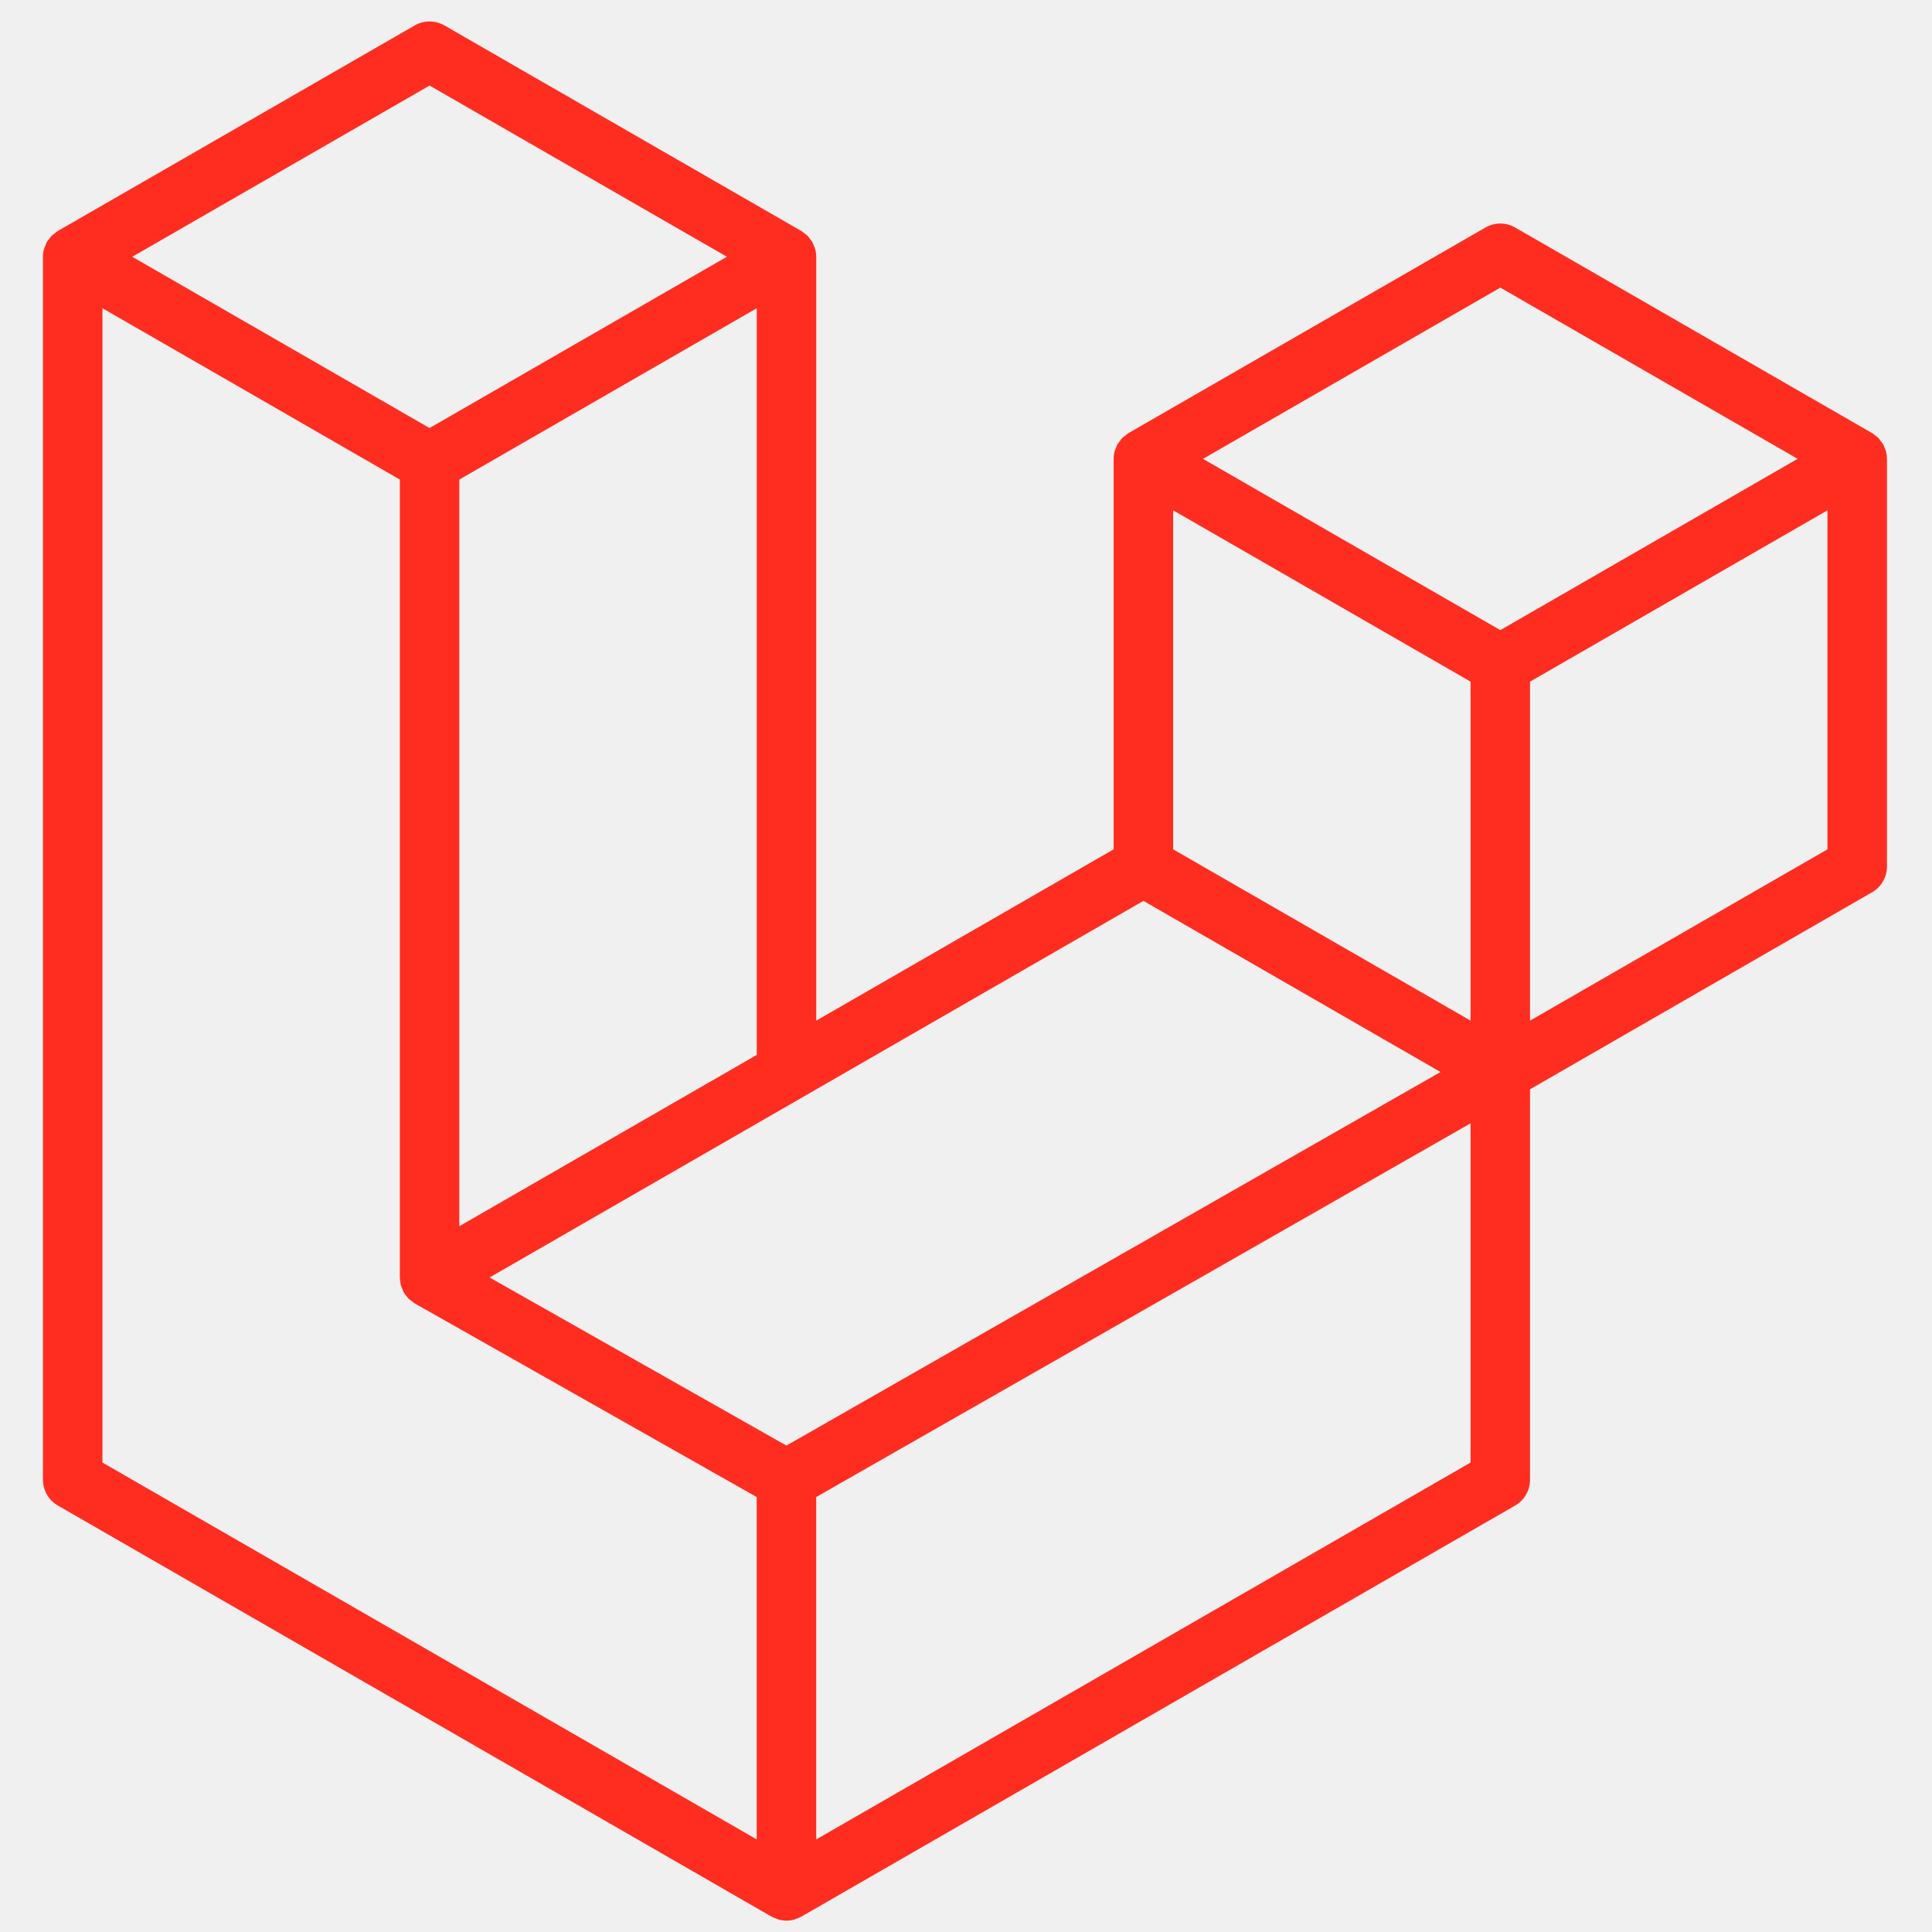
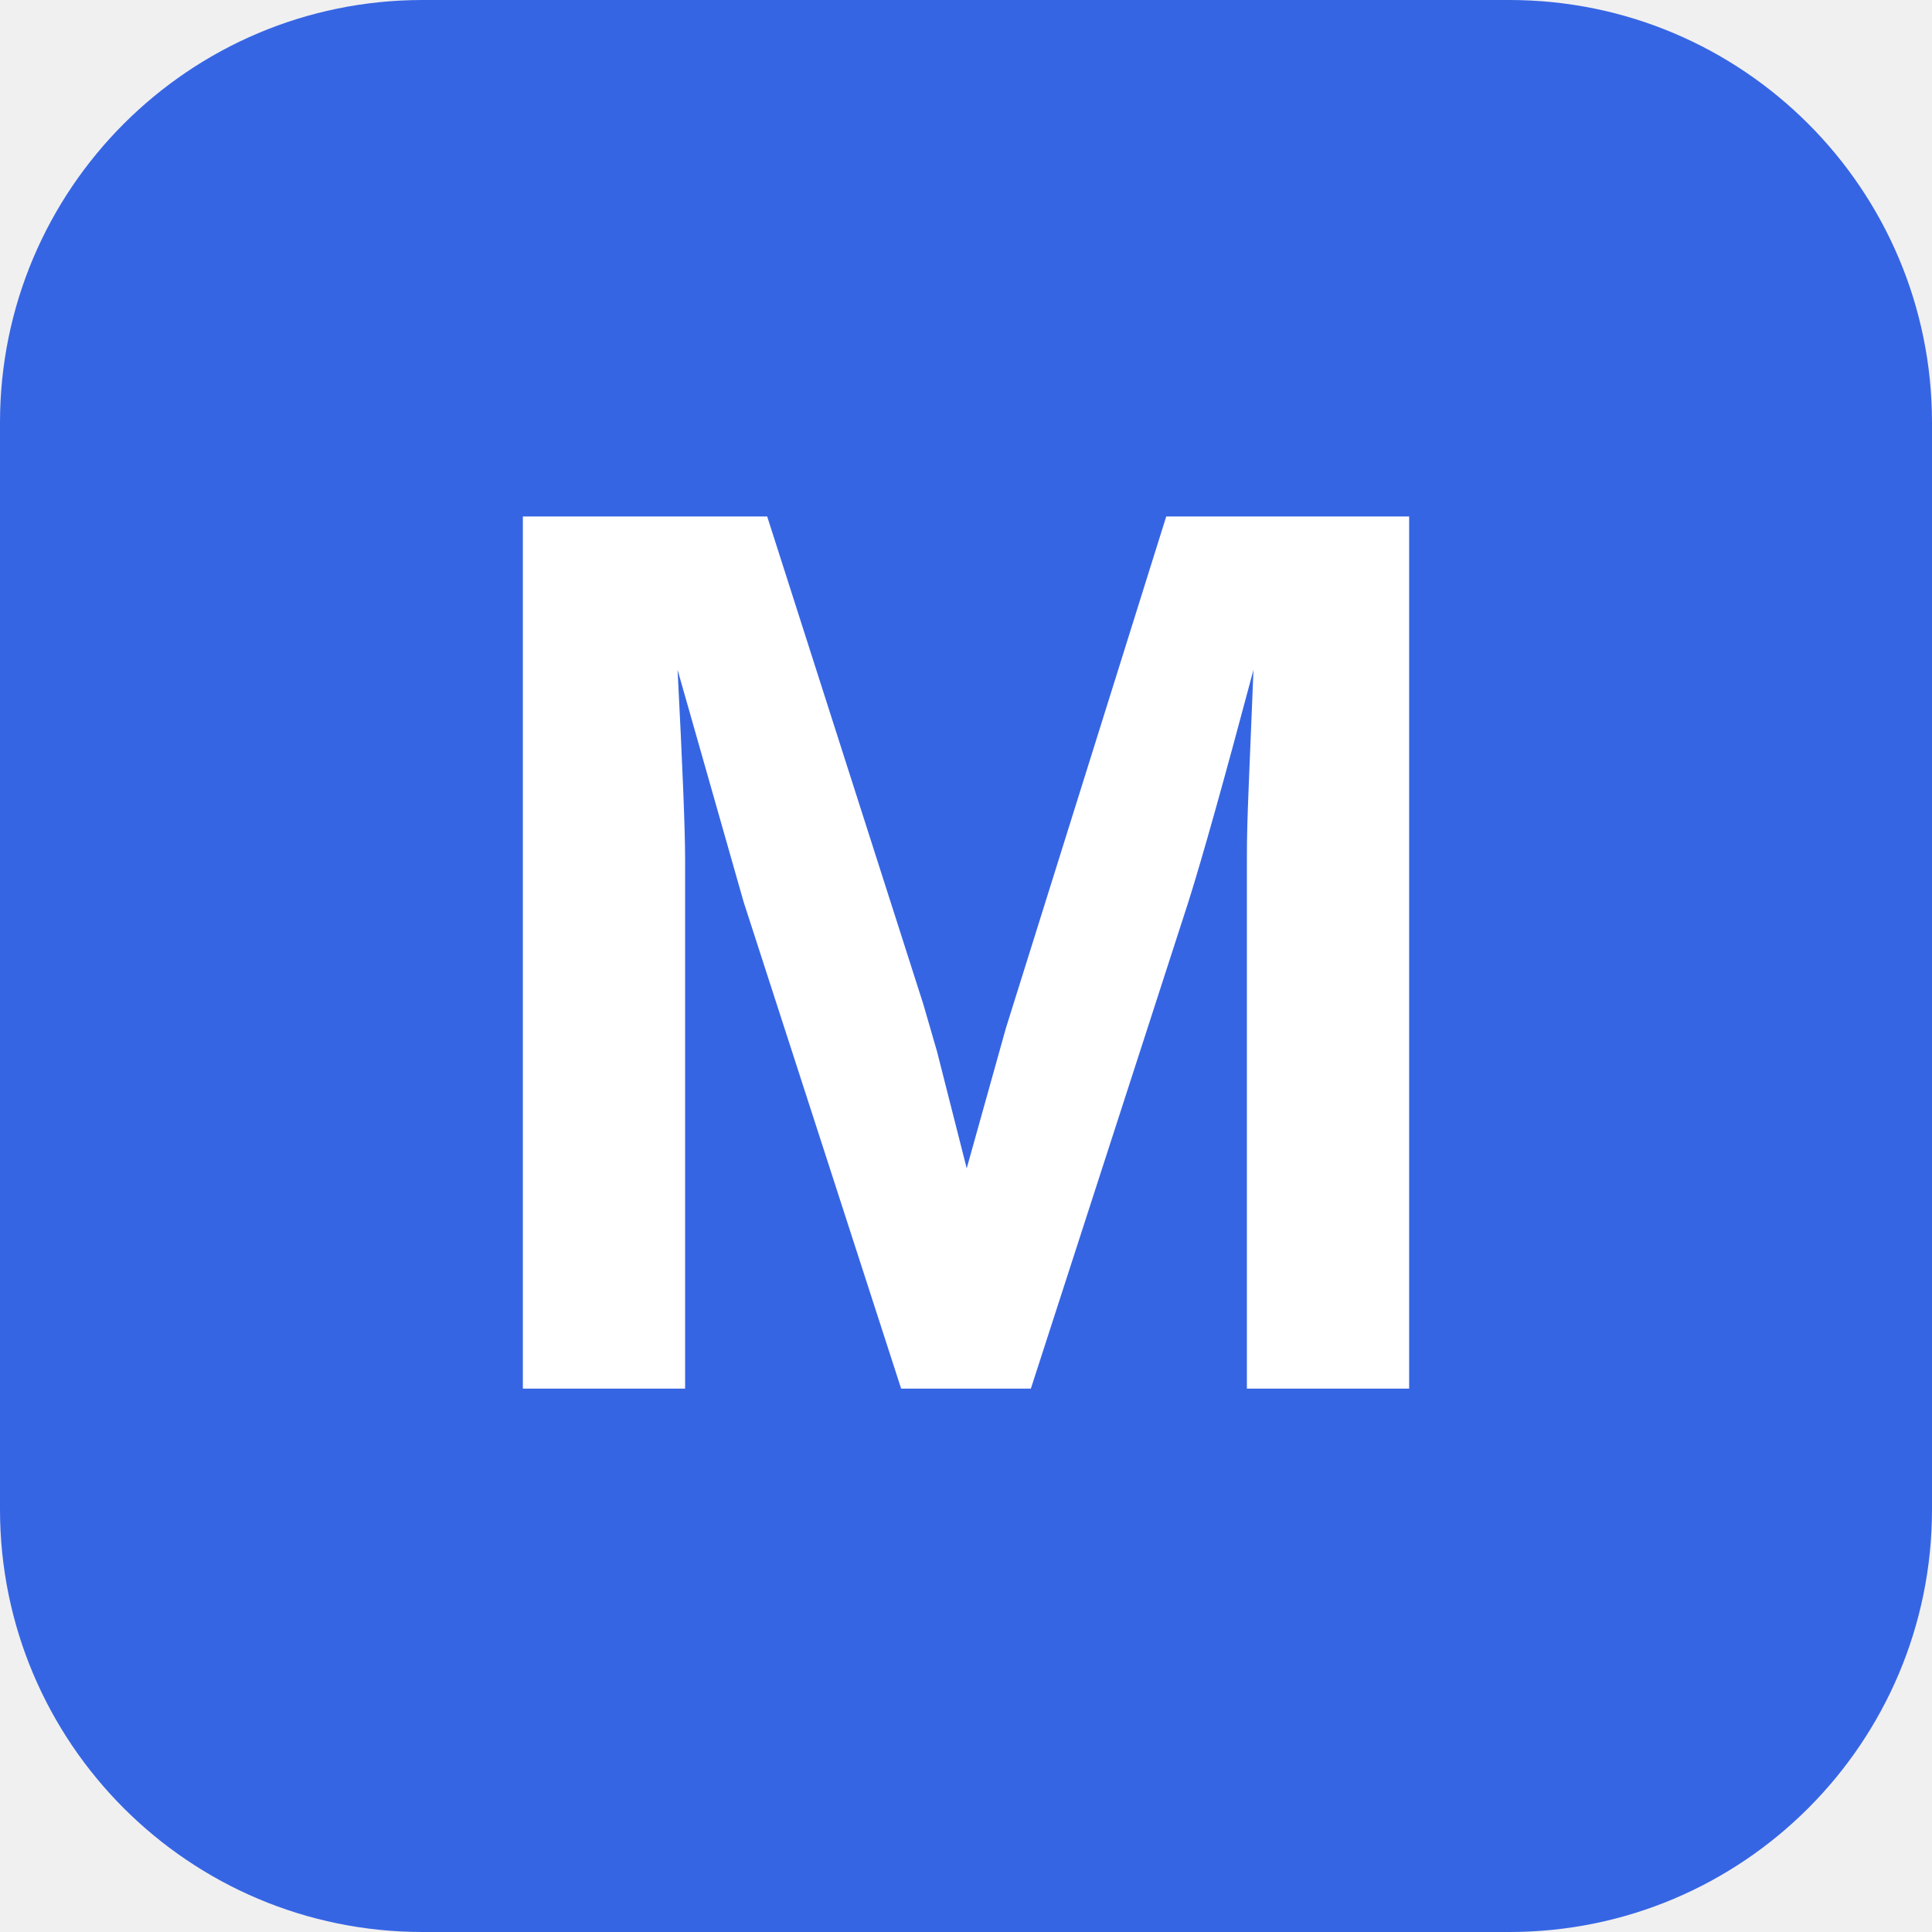
- <svg xmlns="http://www.w3.org/2000/svg" width="166" height="166" viewBox="0 0 166 166" fill="none">
-   <path fill-rule="evenodd" clip-rule="evenodd" d="M162.041 38.759C162.099 38.977 162.129 39.201 162.13 39.426V74.452C162.13 74.902 162.011 75.344 161.786 75.733C161.561 76.122 161.237 76.444 160.847 76.668L131.462 93.594V127.141C131.462 128.054 130.977 128.897 130.186 129.357L68.847 164.683C68.707 164.763 68.554 164.814 68.401 164.868C68.343 164.887 68.289 164.922 68.228 164.938C67.8 165.051 67.349 165.051 66.92 164.938C66.85 164.919 66.786 164.881 66.719 164.855C66.579 164.804 66.432 164.76 66.298 164.683L4.972 129.357C4.583 129.133 4.259 128.81 4.034 128.421C3.808 128.032 3.69 127.591 3.689 127.141L3.689 22.063C3.689 21.834 3.721 21.61 3.779 21.393C3.798 21.32 3.843 21.253 3.868 21.179C3.916 21.045 3.961 20.908 4.031 20.783C4.079 20.7 4.149 20.633 4.206 20.557C4.28 20.454 4.347 20.349 4.433 20.26C4.506 20.186 4.602 20.132 4.685 20.068C4.778 19.992 4.861 19.909 4.966 19.848L35.633 2.185C36.022 1.961 36.462 1.844 36.91 1.844C37.358 1.844 37.798 1.961 38.186 2.185L68.851 19.848H68.857C68.959 19.912 69.045 19.992 69.138 20.065C69.221 20.129 69.313 20.186 69.387 20.257C69.476 20.349 69.54 20.454 69.616 20.557C69.671 20.633 69.744 20.7 69.789 20.783C69.862 20.911 69.904 21.045 69.955 21.179C69.98 21.253 70.025 21.32 70.044 21.396C70.103 21.614 70.133 21.838 70.133 22.063V87.694L95.686 72.974V39.423C95.686 39.2 95.718 38.973 95.775 38.759C95.798 38.683 95.839 38.615 95.865 38.542C95.916 38.408 95.96 38.271 96.031 38.146C96.079 38.063 96.149 37.996 96.203 37.92C96.279 37.818 96.343 37.712 96.433 37.623C96.506 37.549 96.599 37.495 96.681 37.431C96.777 37.355 96.86 37.272 96.962 37.211L127.633 19.548C128.021 19.324 128.461 19.206 128.91 19.206C129.358 19.206 129.798 19.324 130.186 19.548L160.85 37.211C160.959 37.275 161.042 37.355 161.137 37.428C161.217 37.492 161.31 37.549 161.383 37.62C161.473 37.712 161.536 37.818 161.613 37.92C161.67 37.996 161.741 38.063 161.785 38.146C161.859 38.271 161.9 38.408 161.951 38.542C161.98 38.615 162.021 38.683 162.041 38.759ZM157.018 72.974V43.848L146.287 50.028L131.462 58.568V87.694L157.021 72.974H157.018ZM126.354 125.663V96.518L111.771 104.85L70.13 128.626V158.046L126.354 125.663ZM8.801 26.485V125.663L65.018 158.043V128.629L35.649 112L35.64 111.994L35.627 111.988C35.528 111.93 35.445 111.847 35.353 111.777C35.273 111.713 35.18 111.662 35.11 111.592L35.104 111.582C35.021 111.502 34.963 111.403 34.893 111.314C34.829 111.228 34.753 111.154 34.702 111.065L34.699 111.055C34.641 110.96 34.606 110.845 34.565 110.736C34.523 110.64 34.469 110.551 34.443 110.449C34.411 110.328 34.405 110.197 34.392 110.072C34.379 109.976 34.354 109.881 34.354 109.785V109.778V41.205L19.532 32.662L8.801 26.485ZM36.913 7.35L11.364 22.063L36.907 36.777L62.453 22.06L36.907 7.35H36.913ZM50.2 99.174L65.022 90.637V26.485L54.291 32.665L39.466 41.205V105.357L50.2 99.174ZM128.91 24.713L103.363 39.426L128.91 54.14L154.453 39.423L128.91 24.713ZM126.354 58.568L111.529 50.028L100.798 43.848V72.974L115.619 81.511L126.354 87.694V58.568ZM67.571 124.205L105.042 102.803L123.772 92.109L98.245 77.405L68.854 94.334L42.066 109.762L67.571 124.205Z" fill="#FF2D20" />
+ <svg xmlns="http://www.w3.org/2000/svg" viewBox="0 0 64 64">
+   <rect width="64" height="64" rx="14" fill="#3665e4" />
+   <text x="32" y="46" text-anchor="middle" font-family="Arial, Helvetica, sans-serif" font-size="42" font-weight="700" fill="#ffffff">M</text>
</svg>
